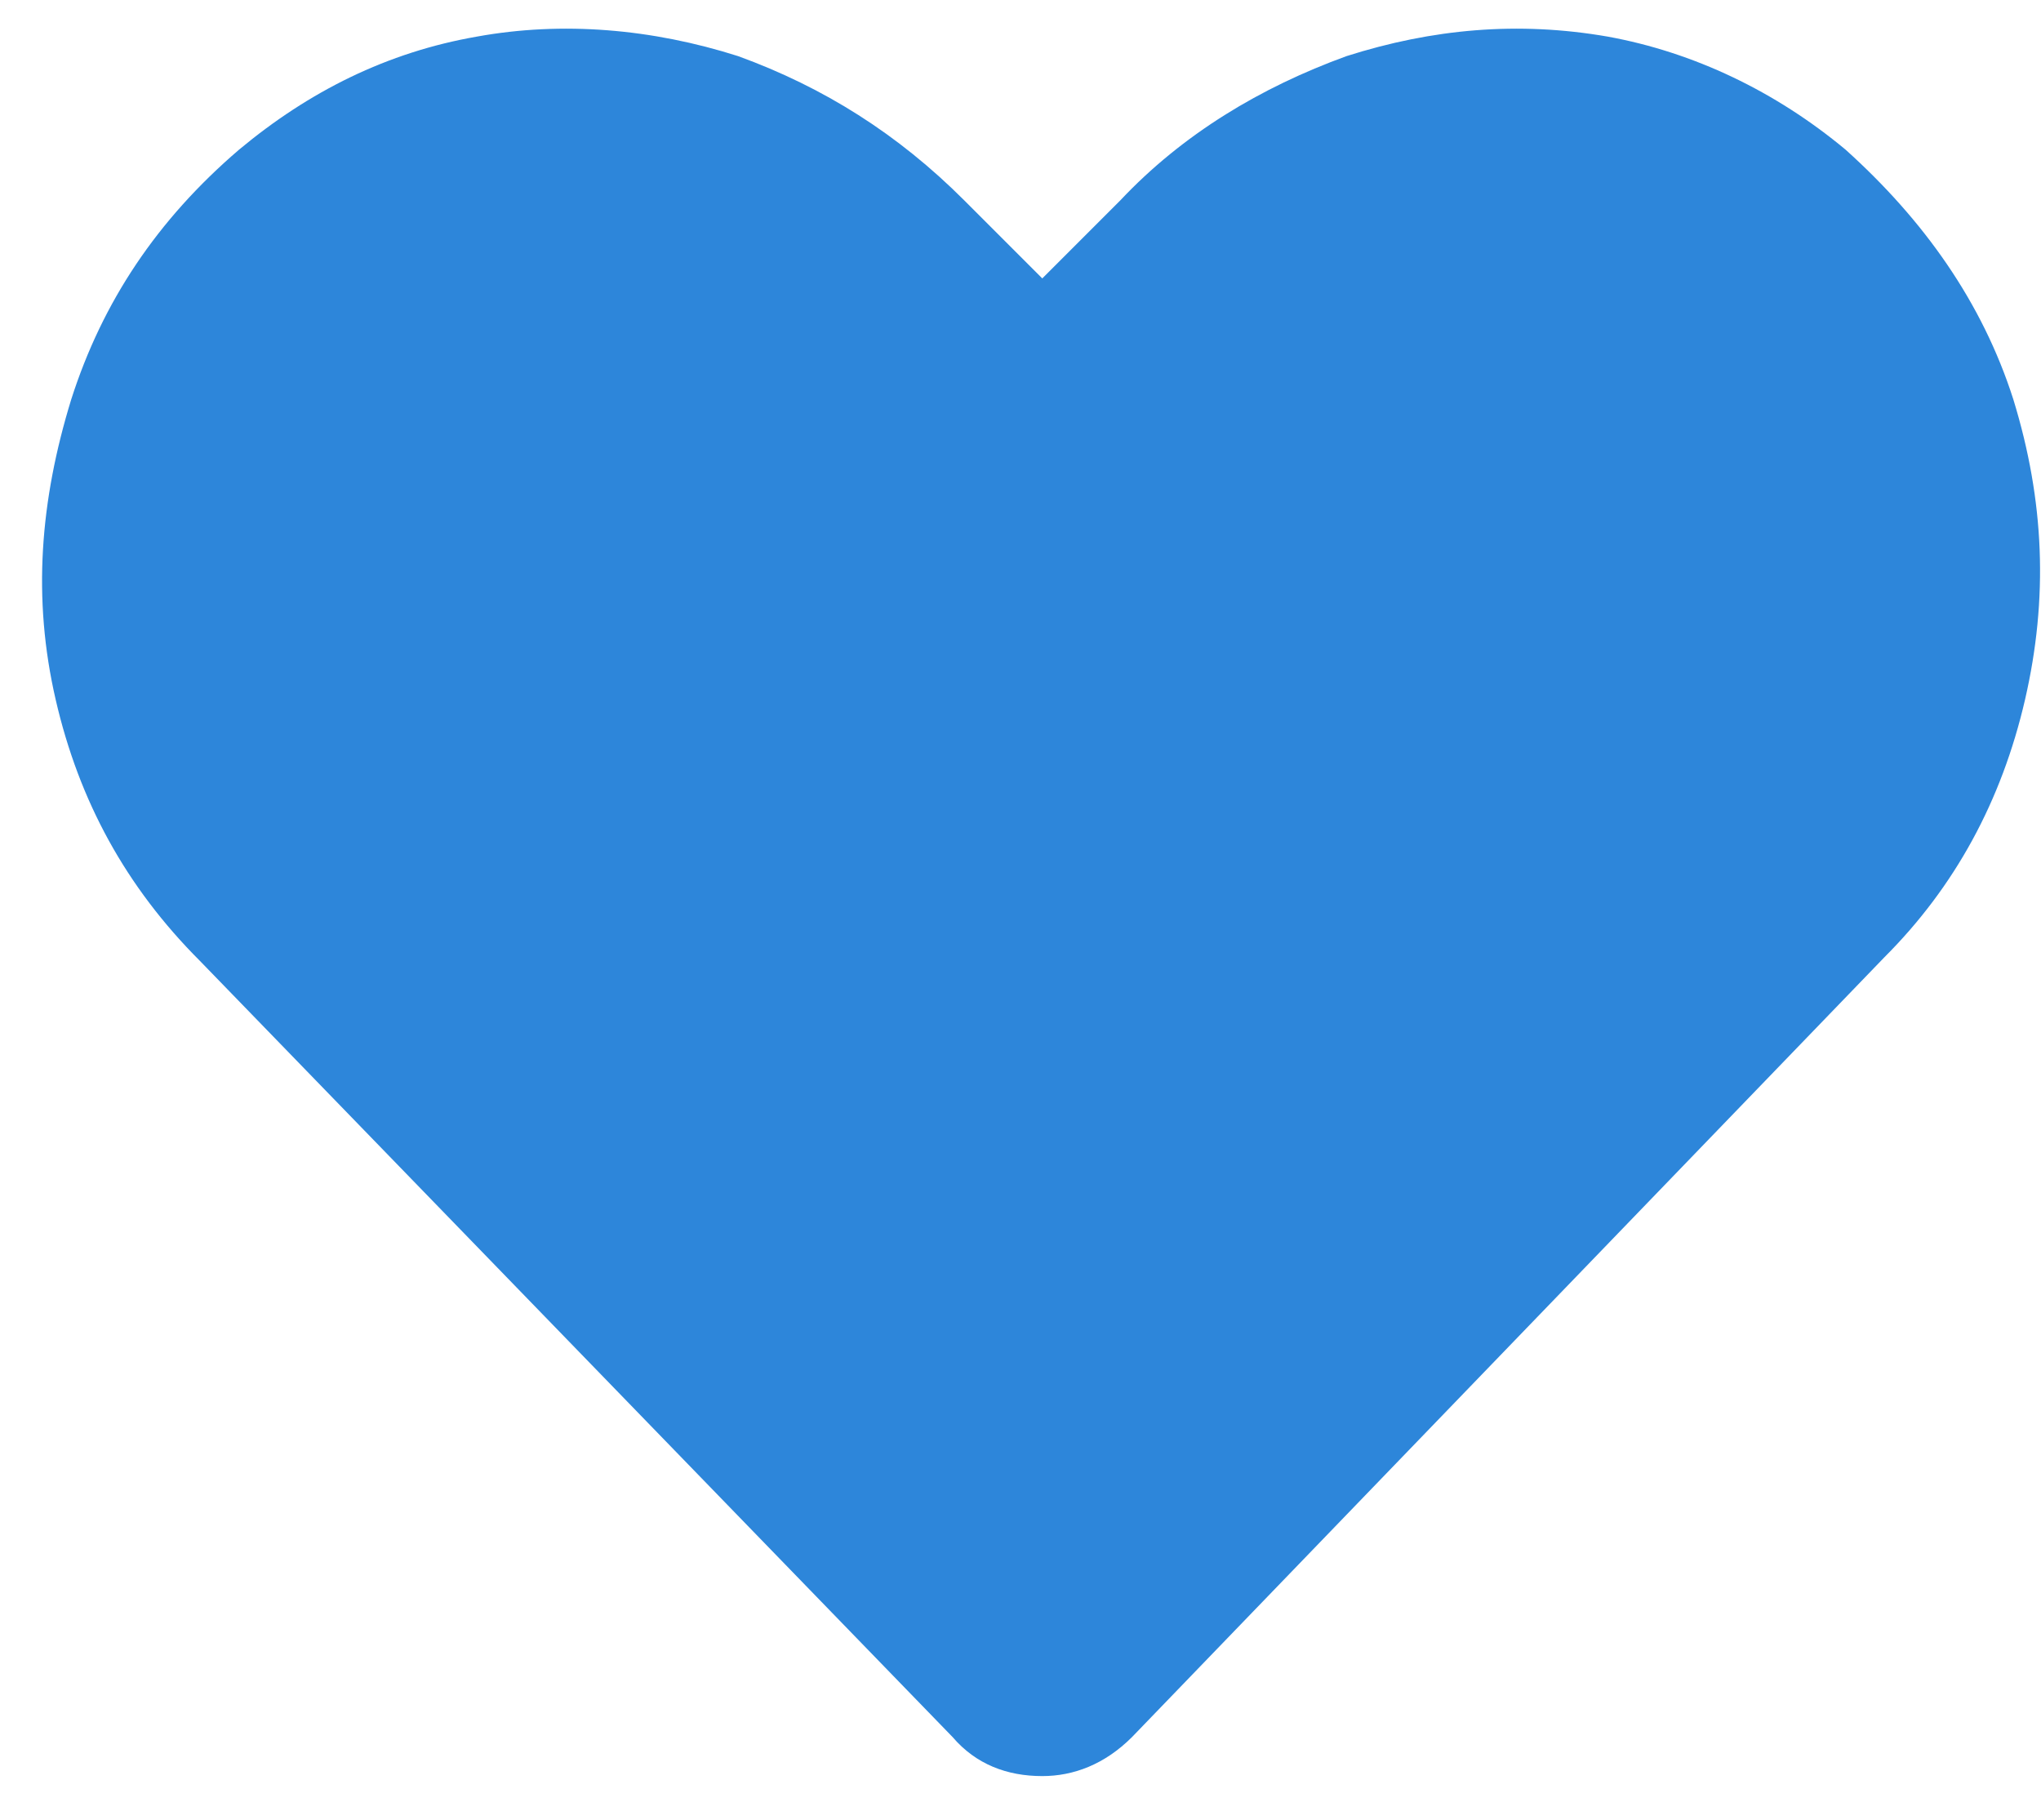
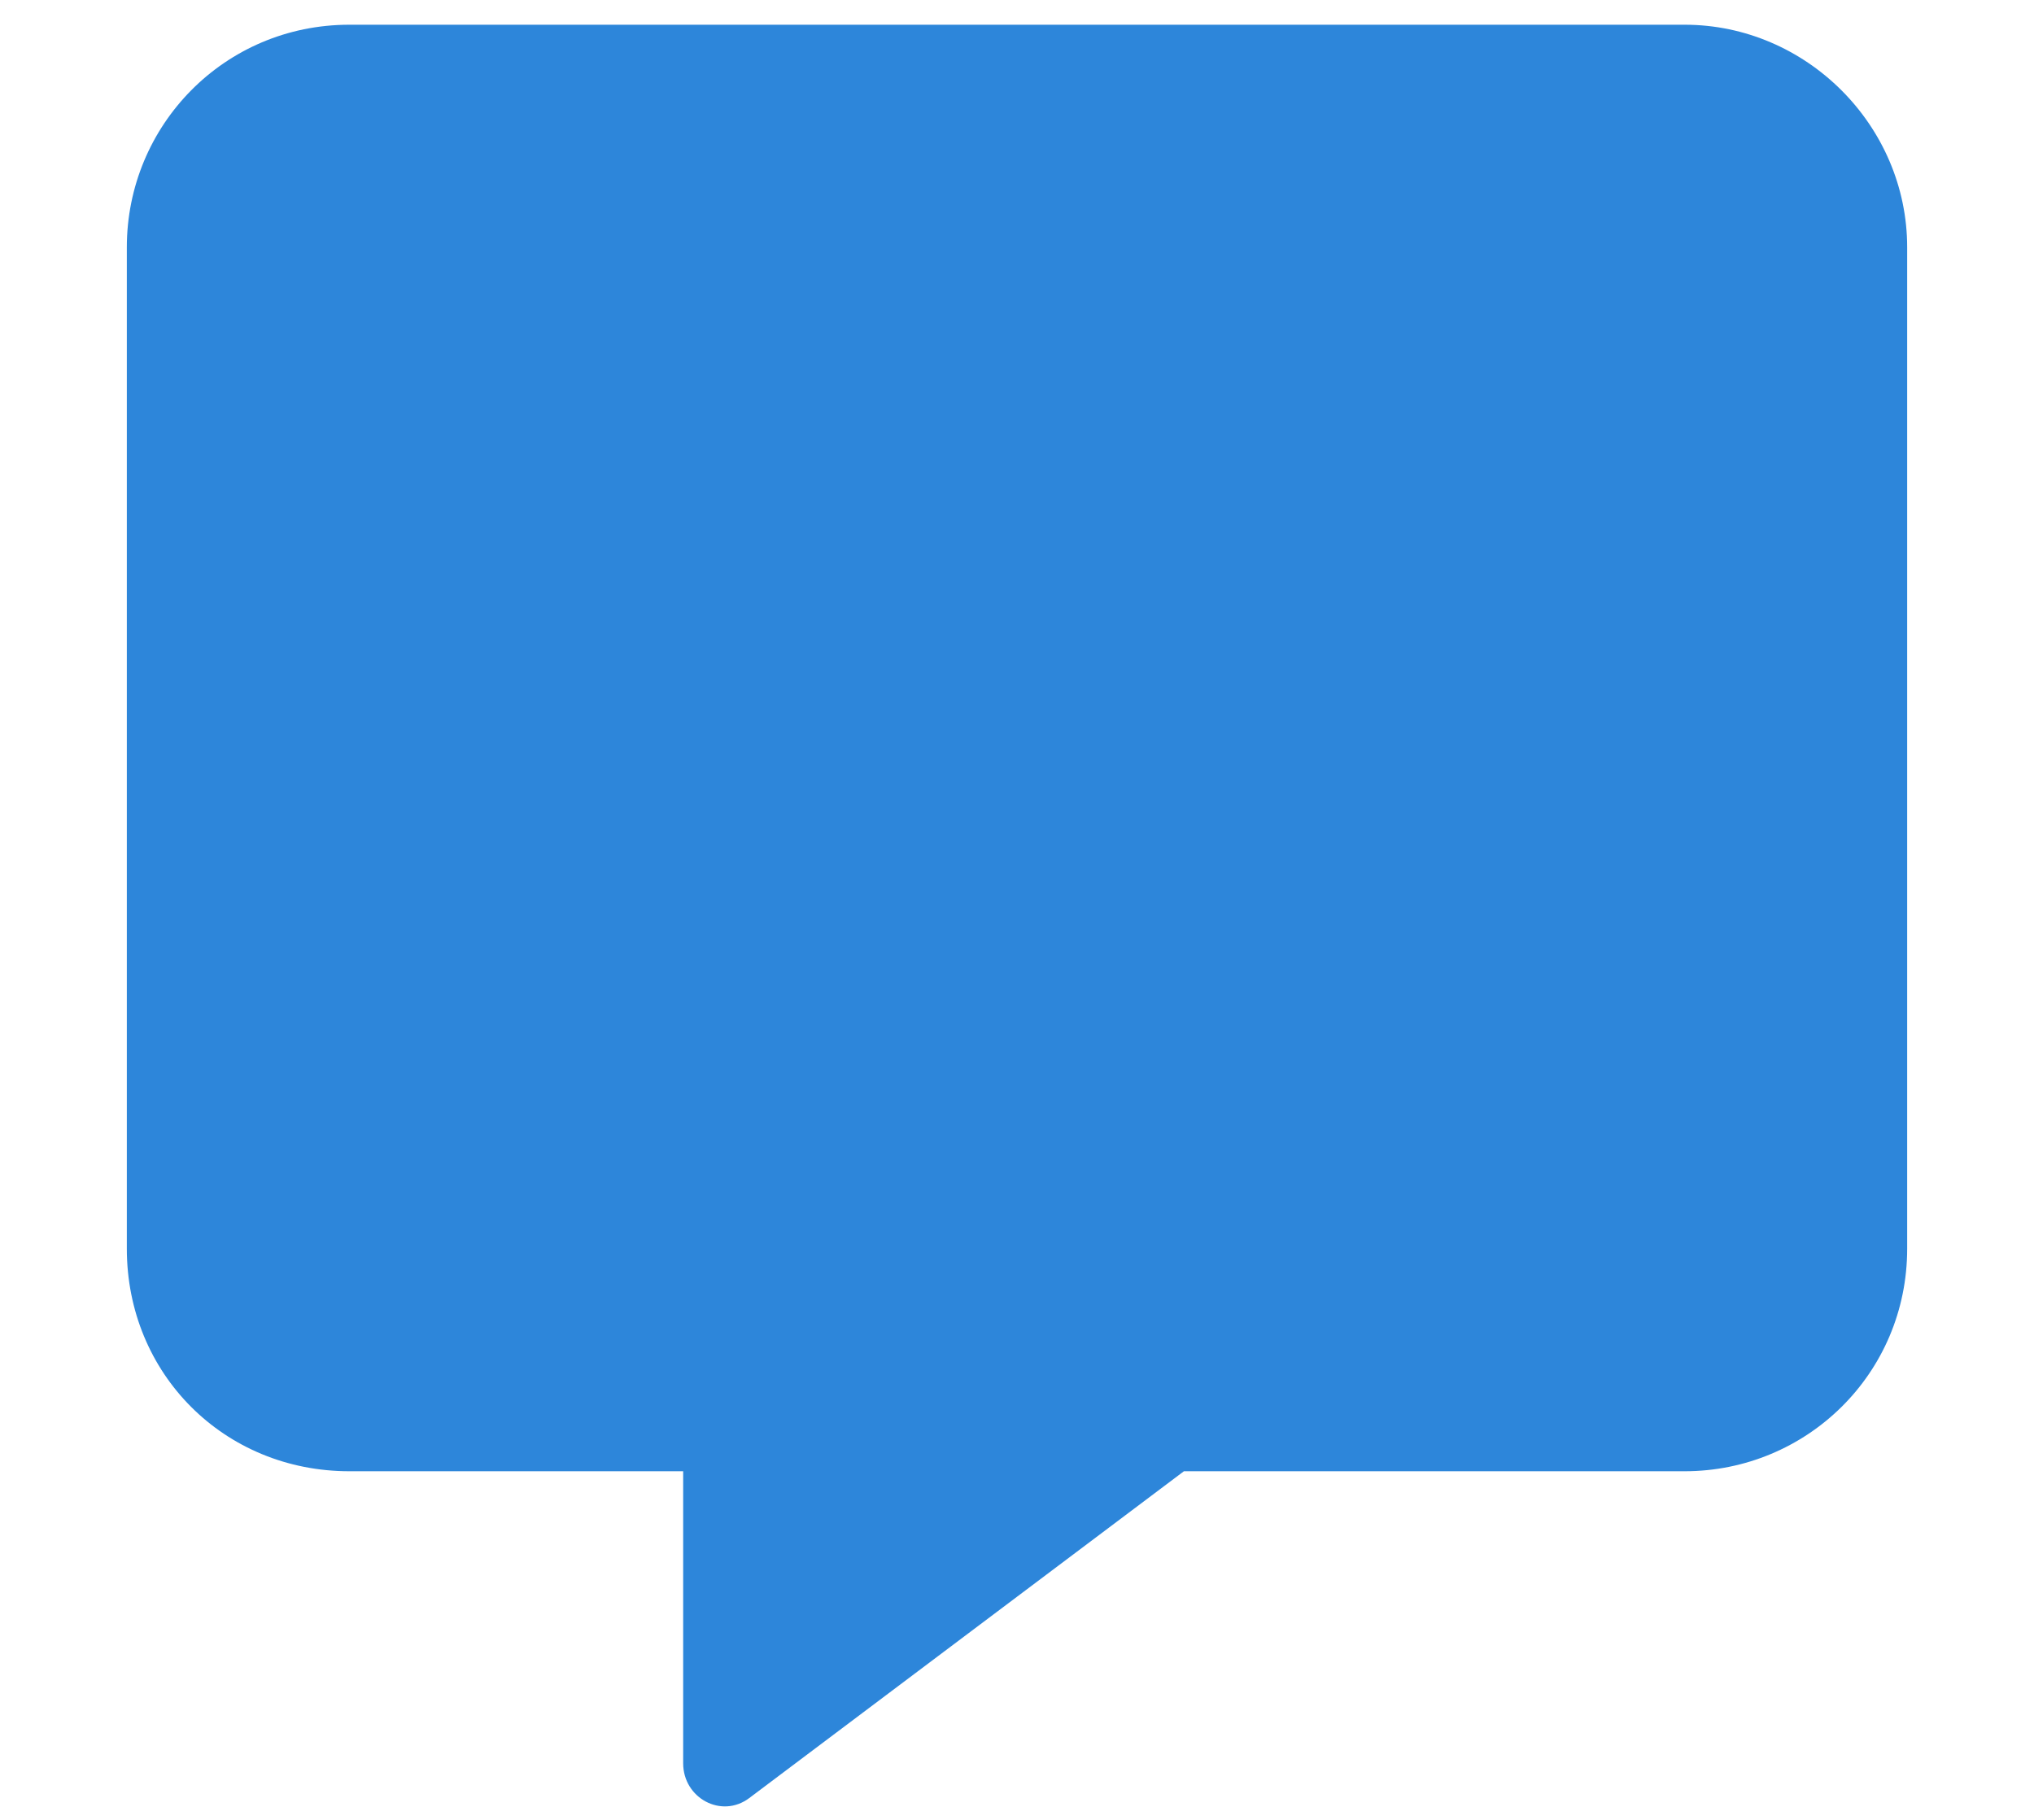
- <svg xmlns="http://www.w3.org/2000/svg" width="46" height="41" viewBox="0 0 46 41" fill="none">
-   <path d="M41.597 3.374C43.354 4.956 44.673 6.802 45.376 8.999C46.079 11.284 46.167 13.481 45.64 15.767C45.112 18.052 44.057 19.985 42.475 21.567L25.513 39.145C24.897 39.761 24.194 40.024 23.491 40.024C22.7 40.024 21.997 39.761 21.47 39.145L4.507 21.655C2.837 19.985 1.782 18.052 1.255 15.767C0.727 13.481 0.903 11.284 1.606 8.999C2.309 6.802 3.54 4.956 5.386 3.374C6.968 2.056 8.726 1.177 10.747 0.825C12.681 0.474 14.702 0.649 16.636 1.265C18.569 1.968 20.239 3.022 21.733 4.516L23.491 6.274L25.249 4.516C26.655 3.022 28.413 1.968 30.347 1.265C32.28 0.649 34.214 0.474 36.235 0.825C38.169 1.177 40.015 2.056 41.597 3.374Z" fill="#2D86DA" />
+ <svg xmlns="http://www.w3.org/2000/svg" width="19" height="17" viewBox="0 0 45 46" fill="none">
+   <path d="M39.375 0.625H5.625C2.461 0.625 0 3.174 0 6.25V31.562C0 34.727 2.461 37.188 5.625 37.188H14.062V44.57C14.062 45.449 15.029 45.977 15.732 45.449L26.719 37.188H39.375C42.451 37.188 45 34.727 45 31.562V6.25C45 3.174 42.451 0.625 39.375 0.625Z" fill="#2D86DA" />
</svg>
